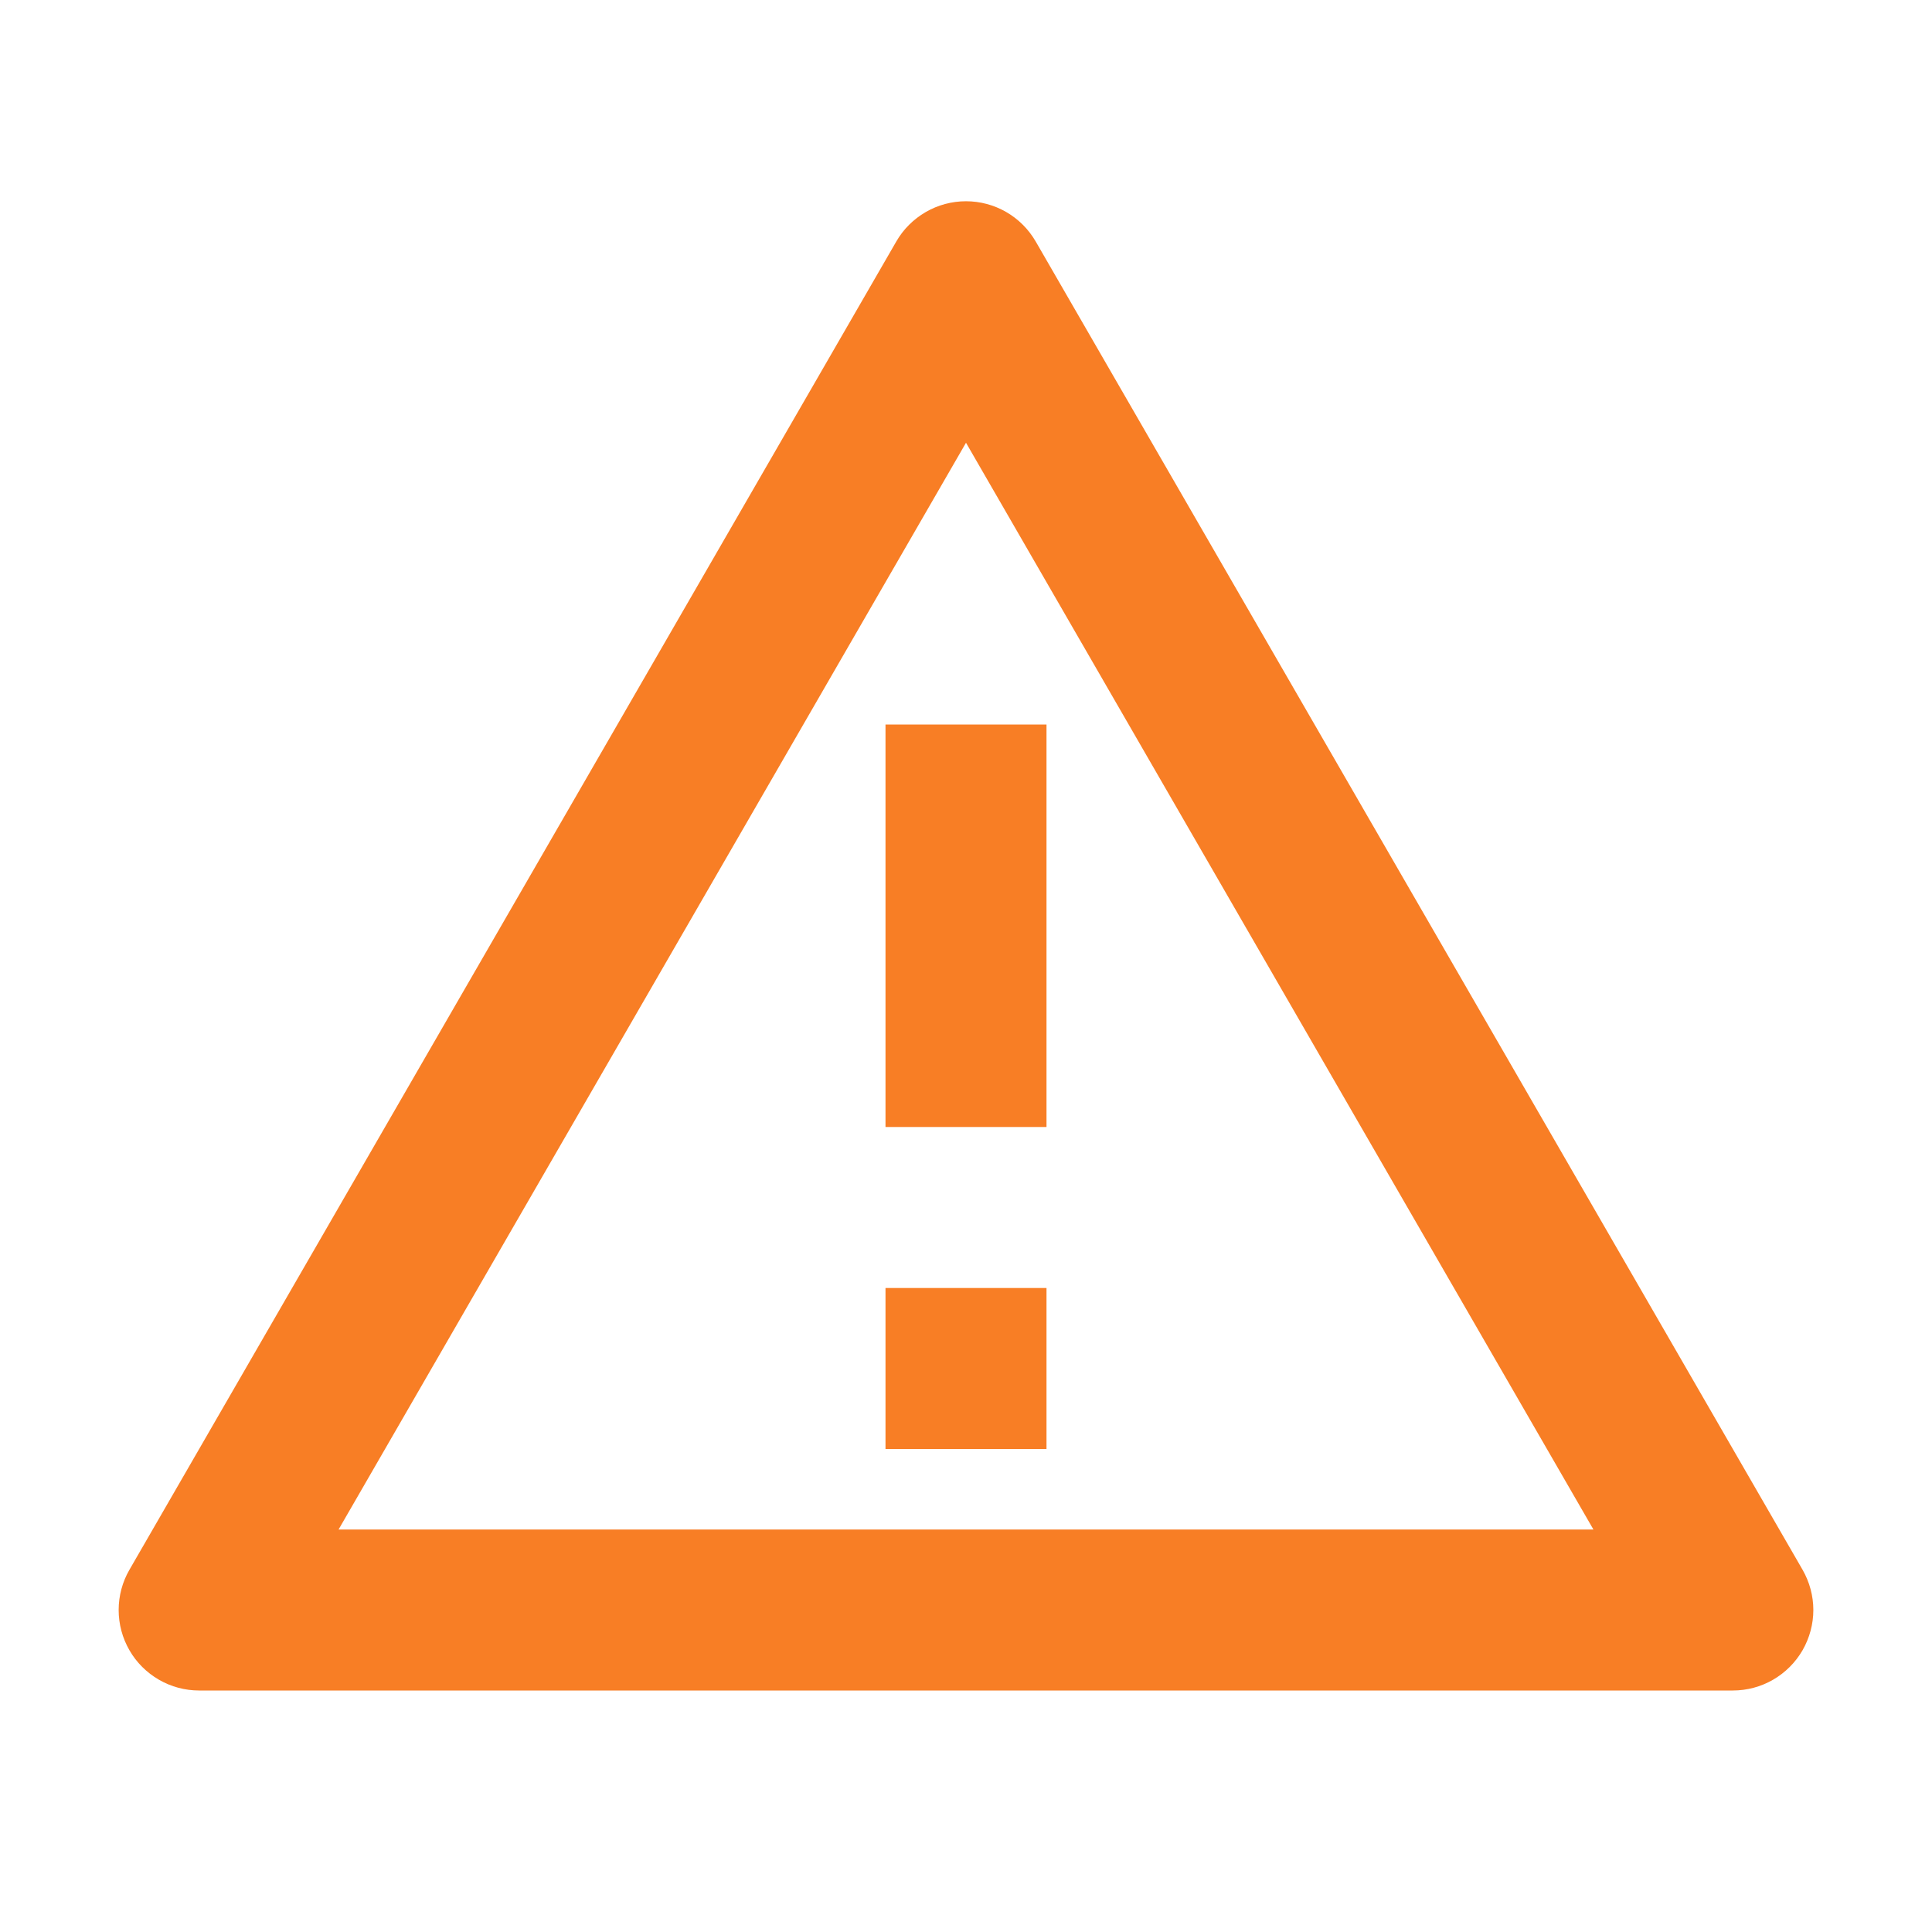
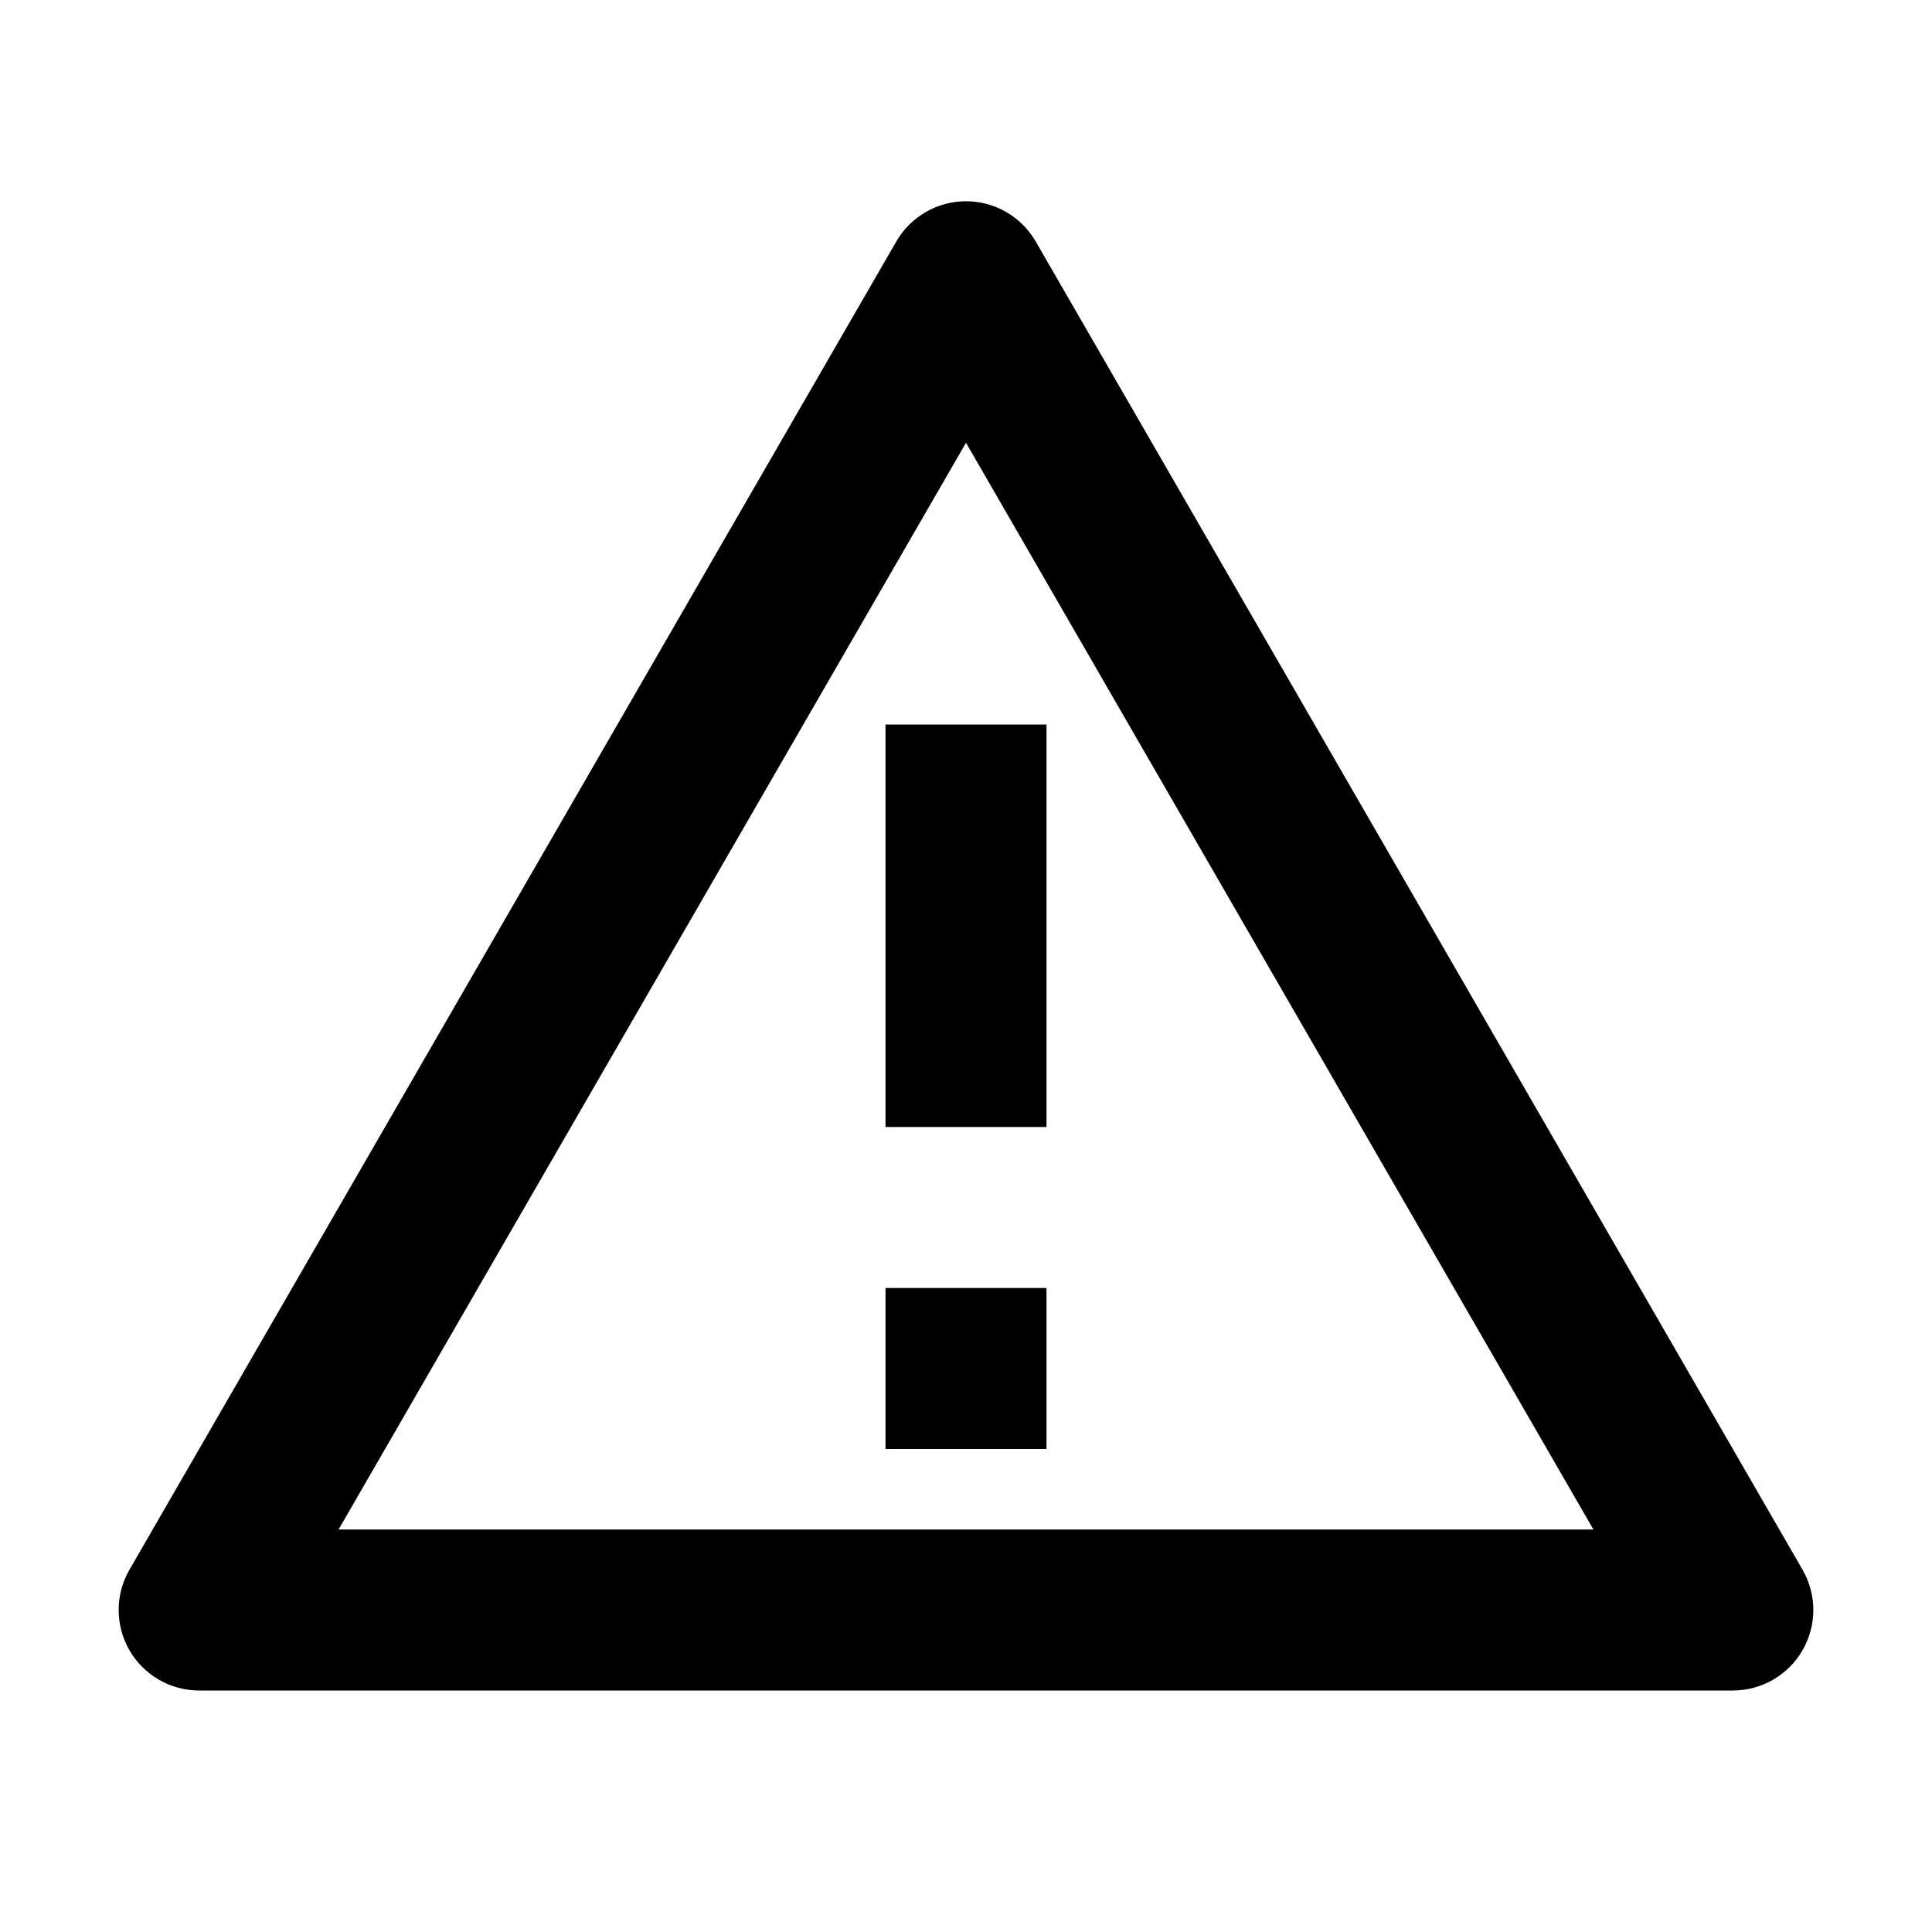
- <svg xmlns="http://www.w3.org/2000/svg" width="24" height="24" viewBox="0 0 24 24" fill="none">
-   <path d="M12.866 3L22.392 19.5C22.479 19.652 22.526 19.824 22.526 20C22.526 20.175 22.479 20.348 22.392 20.5C22.304 20.652 22.178 20.778 22.026 20.866C21.874 20.954 21.701 21 21.526 21H2.474C2.298 21 2.126 20.954 1.974 20.866C1.822 20.778 1.695 20.652 1.608 20.5C1.52 20.348 1.474 20.175 1.474 20C1.474 19.824 1.52 19.652 1.608 19.5L11.134 3C11.221 2.848 11.348 2.722 11.5 2.634C11.652 2.546 11.824 2.5 12 2.5C12.175 2.5 12.348 2.546 12.5 2.634C12.652 2.722 12.778 2.848 12.866 3ZM4.206 19H19.794L12 5.5L4.206 19ZM11 16H13V18H11V16ZM11 9H13V14H11V9Z" fill="#F87E25" />
+ <svg xmlns="http://www.w3.org/2000/svg" width="24" height="24" viewBox="0 0 24 24" fill="#000000">
+   <path d="M12.866 3L22.392 19.5C22.479 19.652 22.526 19.824 22.526 20C22.526 20.175 22.479 20.348 22.392 20.5C22.304 20.652 22.178 20.778 22.026 20.866C21.874 20.954 21.701 21 21.526 21H2.474C2.298 21 2.126 20.954 1.974 20.866C1.822 20.778 1.695 20.652 1.608 20.5C1.52 20.348 1.474 20.175 1.474 20C1.474 19.824 1.52 19.652 1.608 19.5L11.134 3C11.221 2.848 11.348 2.722 11.5 2.634C11.652 2.546 11.824 2.5 12 2.5C12.175 2.5 12.348 2.546 12.5 2.634C12.652 2.722 12.778 2.848 12.866 3ZM4.206 19H19.794L12 5.5L4.206 19ZM11 16H13V18H11V16ZM11 9H13V14H11V9Z" />
</svg>
